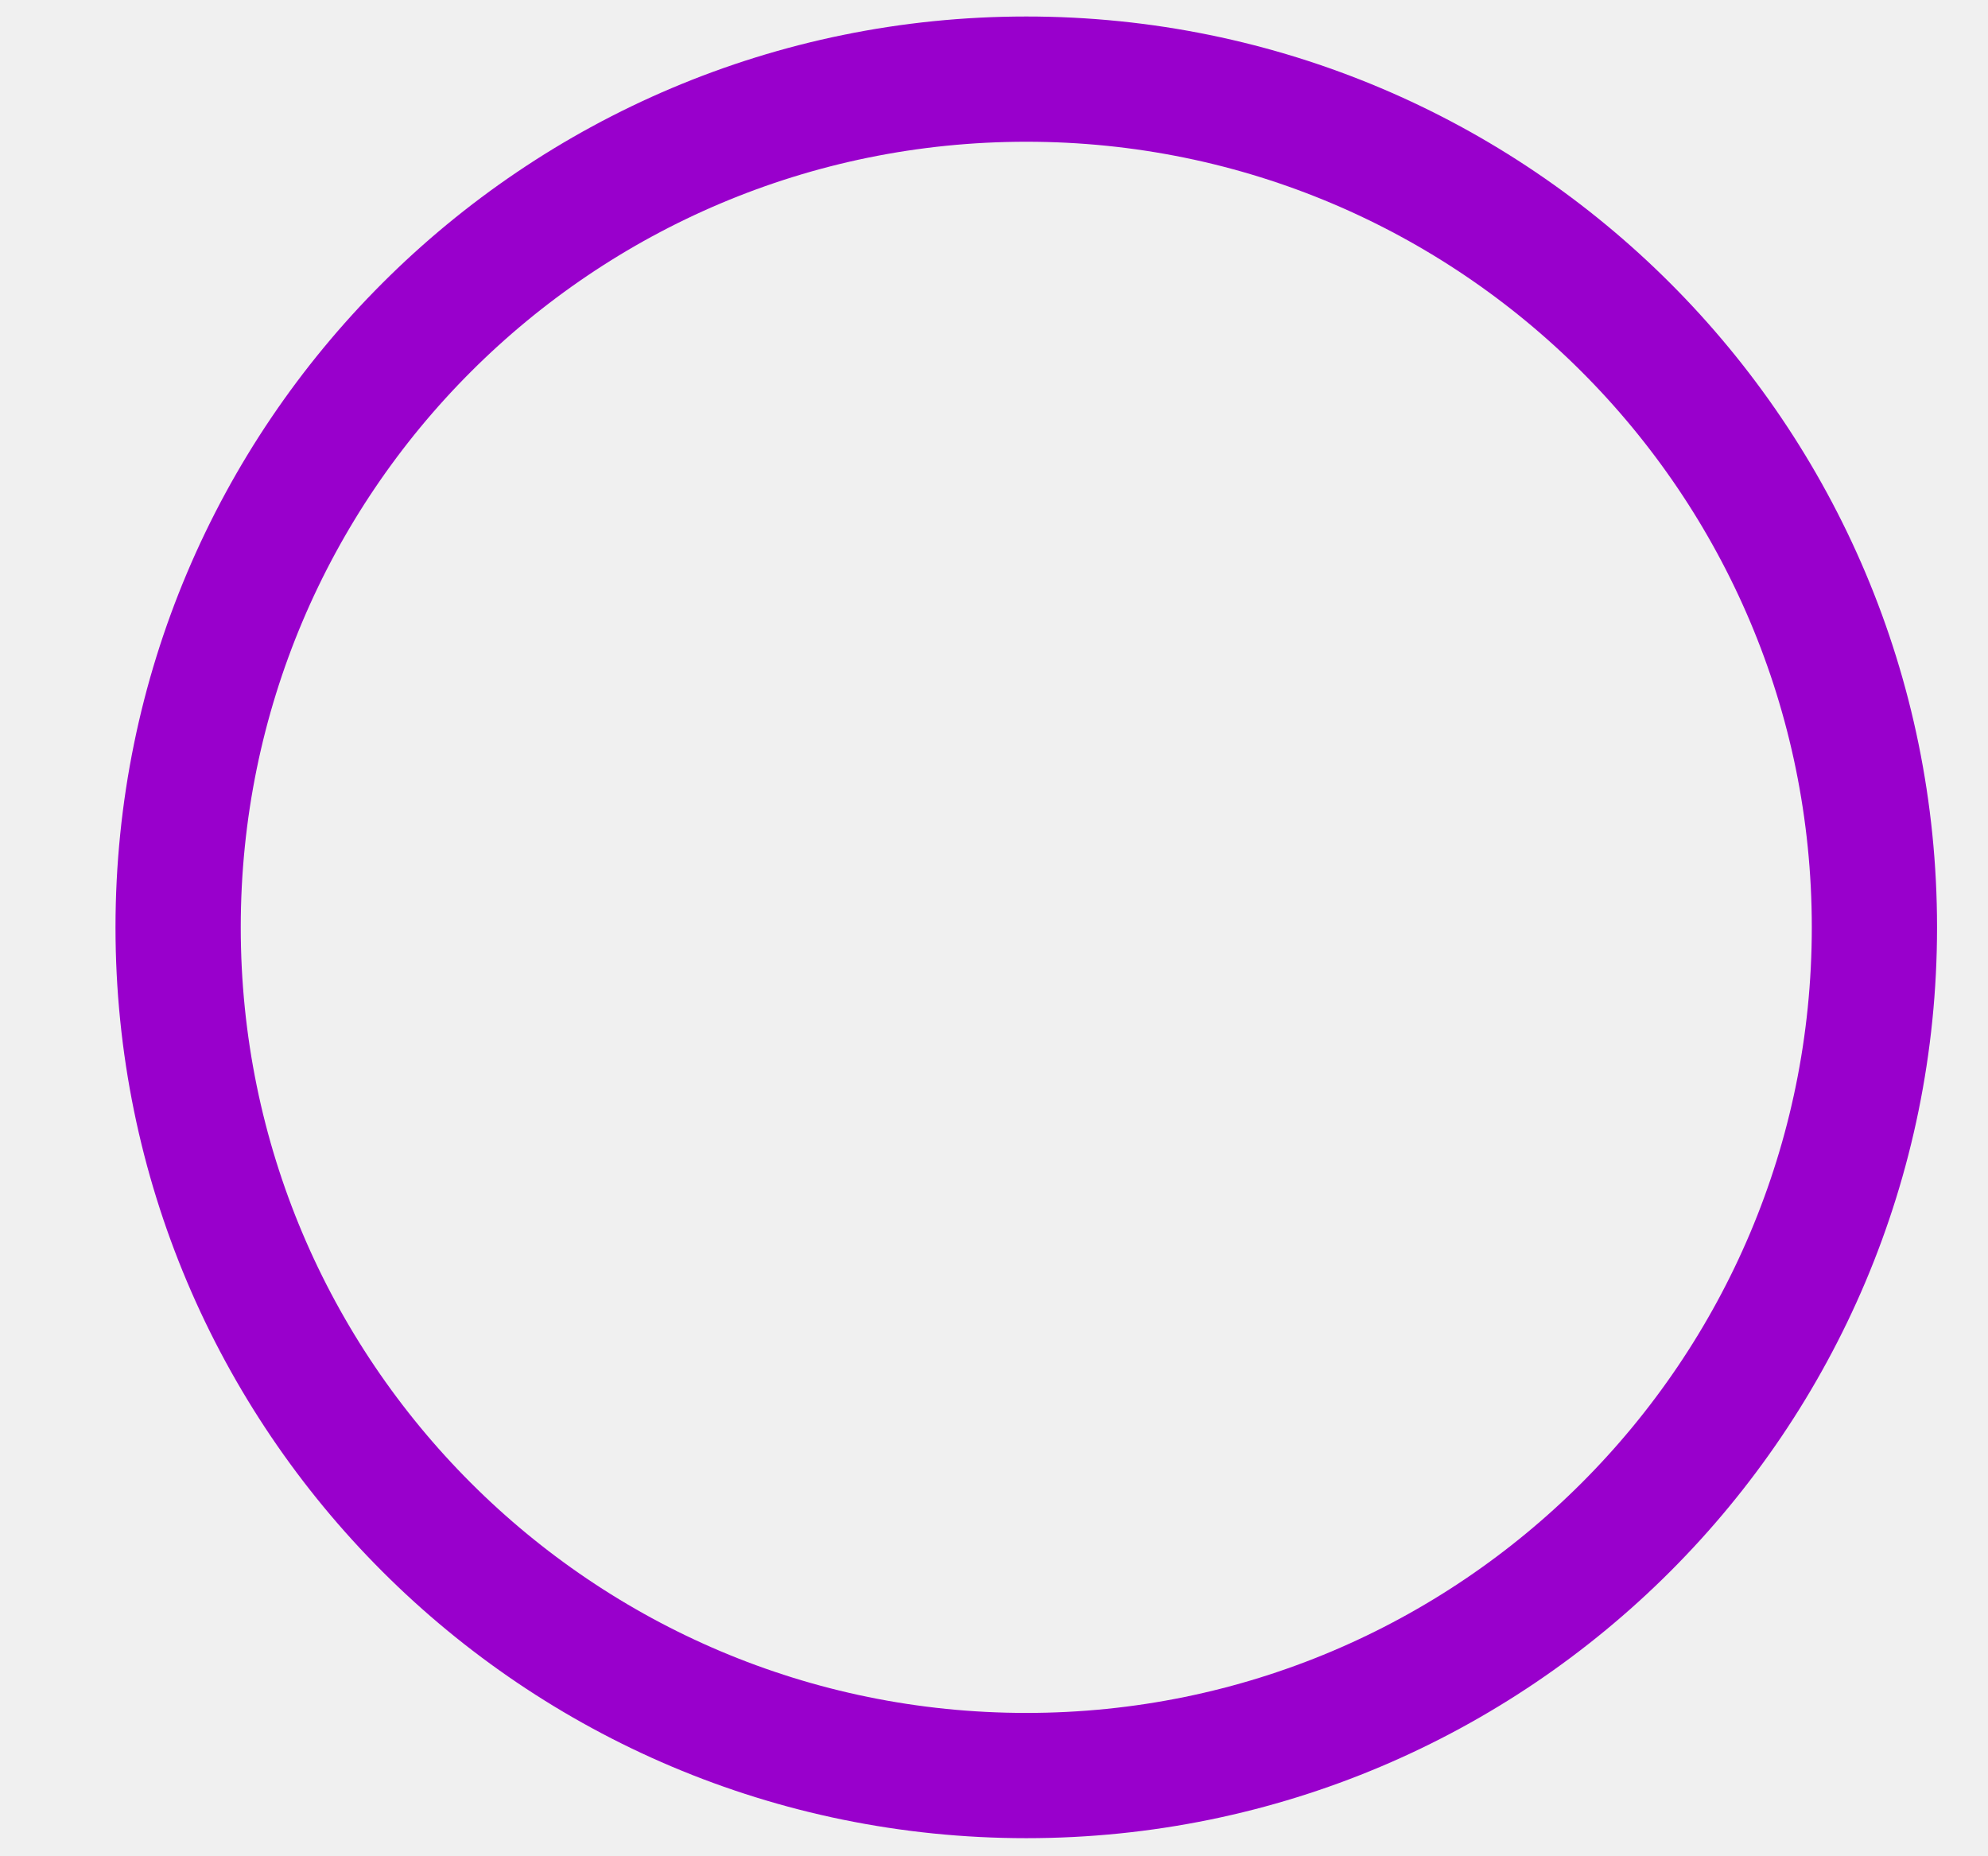
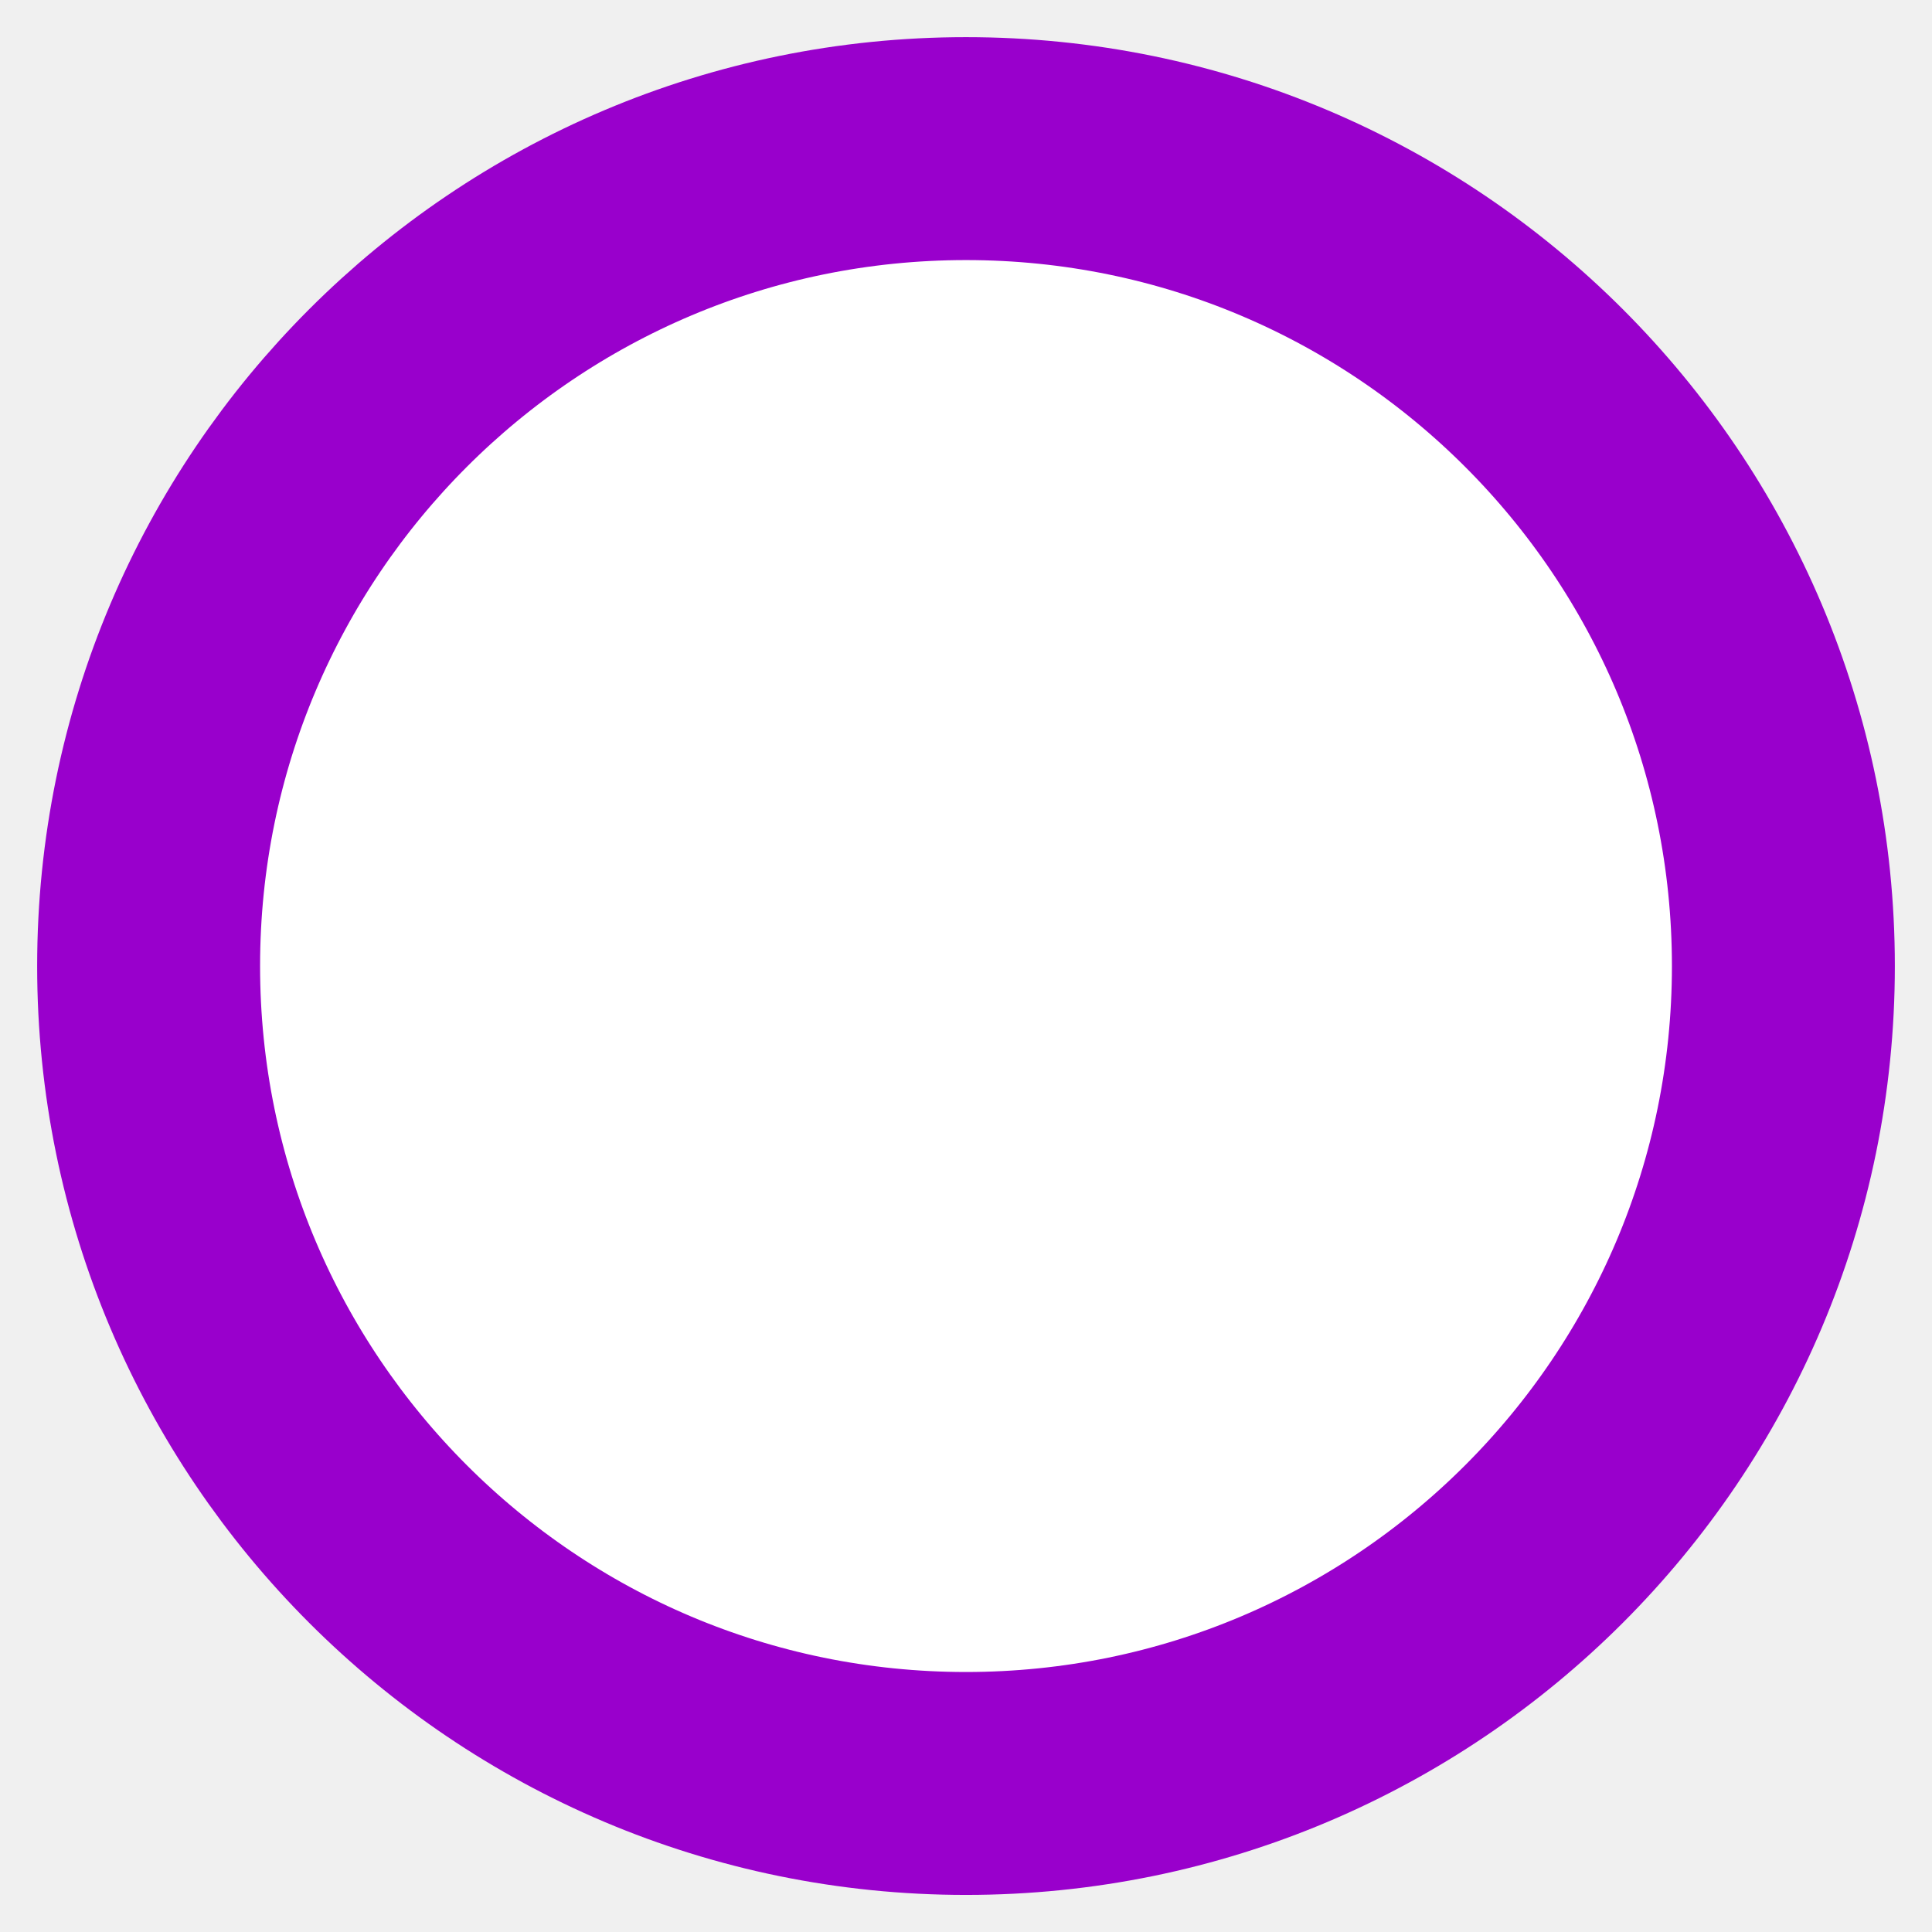
- <svg xmlns="http://www.w3.org/2000/svg" width="15" height="14" viewBox="0 0 15 14" fill="none">
-   <path d="M7.744 13.397C11.278 13.397 14.143 10.532 14.143 6.997C14.143 3.462 11.278 0.597 7.744 0.597C4.209 0.597 1.344 3.462 1.344 6.997C1.344 10.532 4.209 13.397 7.744 13.397Z" stroke="#9900CC" stroke-width="0.945" stroke-miterlimit="22.926" />
+ <svg xmlns="http://www.w3.org/2000/svg" width="26" height="26" viewBox="0 0 26 26" fill="none">
+   <path d="M13 24.001C19.075 24.001 24 19.076 24 13.001C24 6.925 19.075 2 13 2C6.925 2 2 6.925 2 13.001C2 19.076 6.925 24.001 13 24.001Z" fill="white" stroke="#9900CC" stroke-width="3" stroke-miterlimit="22.926" />
</svg>
